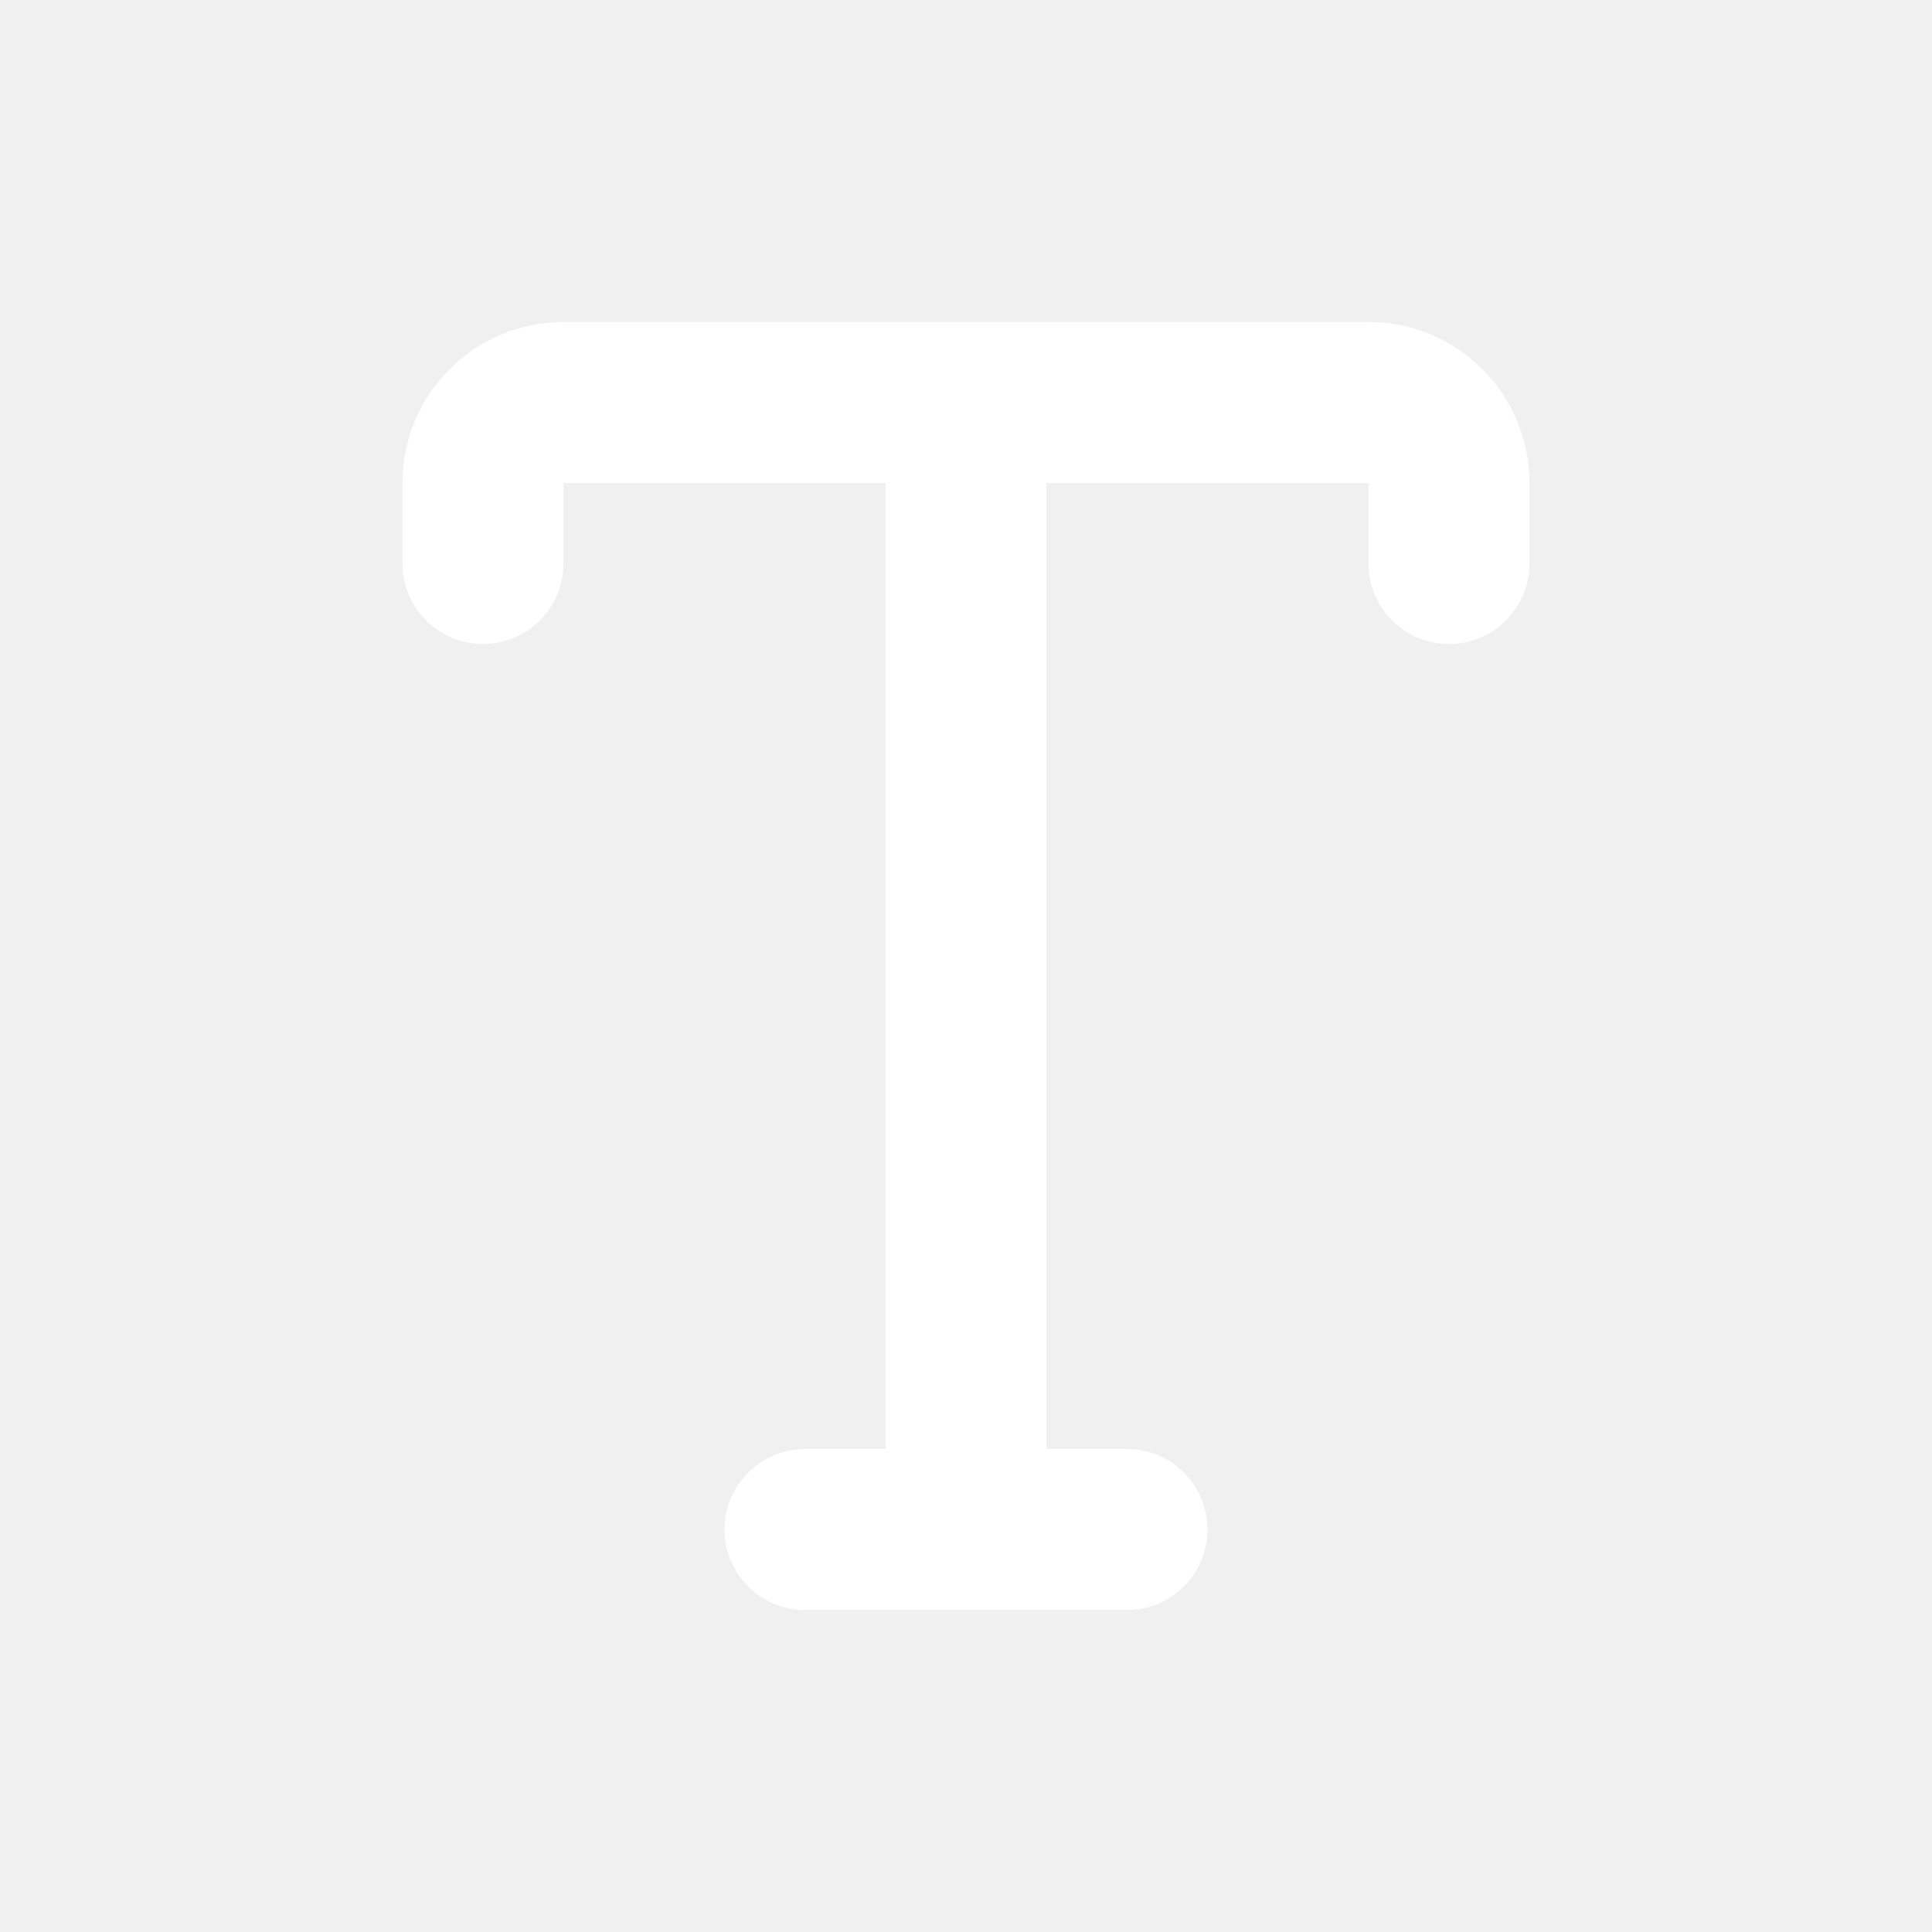
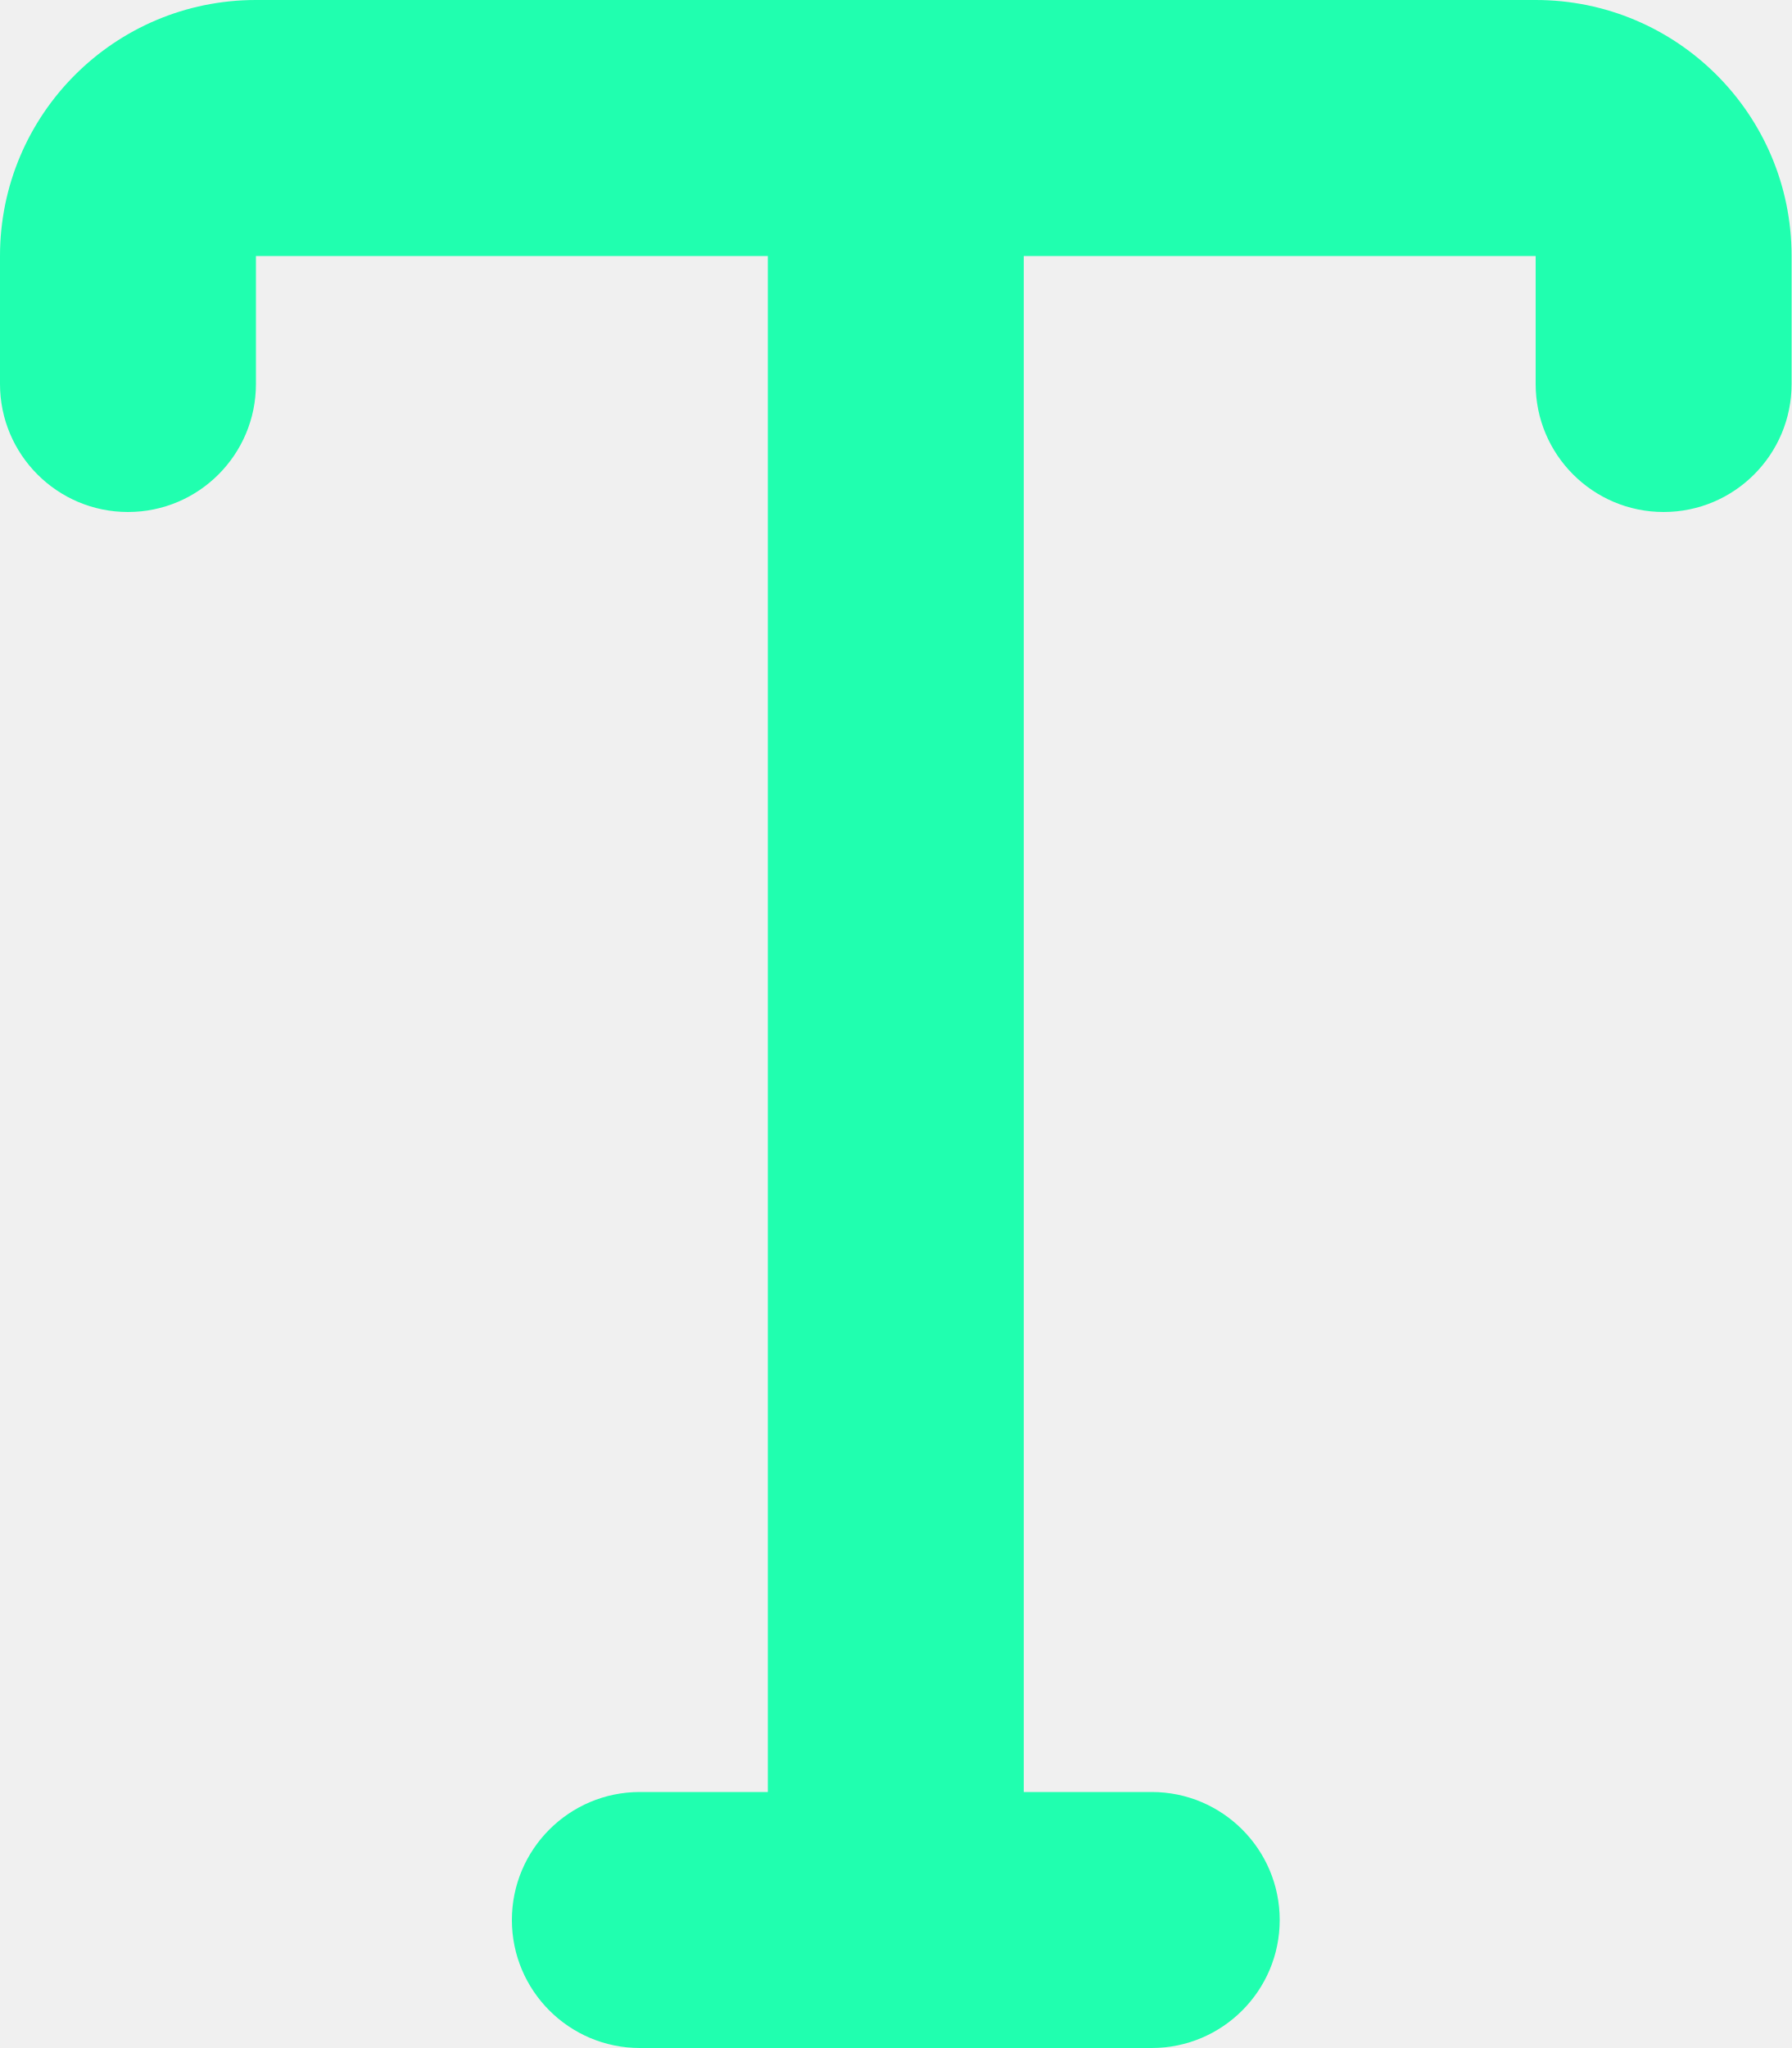
- <svg xmlns="http://www.w3.org/2000/svg" width="24" height="24" viewBox="0 0 24 24" fill="none">
-   <path d="M5 6C5 4.895 5.895 4 7 4H17C18.105 4 19 4.895 19 6V7C19 7.552 18.552 8 18 8C17.448 8 17 7.552 17 7V6H13V18H14C14.552 18 15 18.448 15 19C15 19.552 14.552 20 14 20H10C9.448 20 9 19.552 9 19C9 18.448 9.448 18 10 18H11V6H7V7C7 7.552 6.552 8 6 8C5.448 8 5 7.552 5 7V6Z" fill="white" />
+ <svg xmlns="http://www.w3.org/2000/svg" width="14" height="16" viewBox="0 0 14 16" fill="none">
+   <path d="M0 2C0 0.895 0.895 0 2 0H12C13.105 0 14 0.895 14 2V3C14 3.552 13.552 4 13 4C12.448 4 12 3.552 12 3V2H8V14H9C9.552 14 10 14.448 10 15C10 15.552 9.552 16 9 16H5C4.448 16 4 15.552 4 15C4 14.448 4.448 14 5 14H6V2H2V3C2 3.552 1.552 4 1 4C0.448 4 0 3.552 0 3V2Z" fill="#20FFAF" />
</svg>
